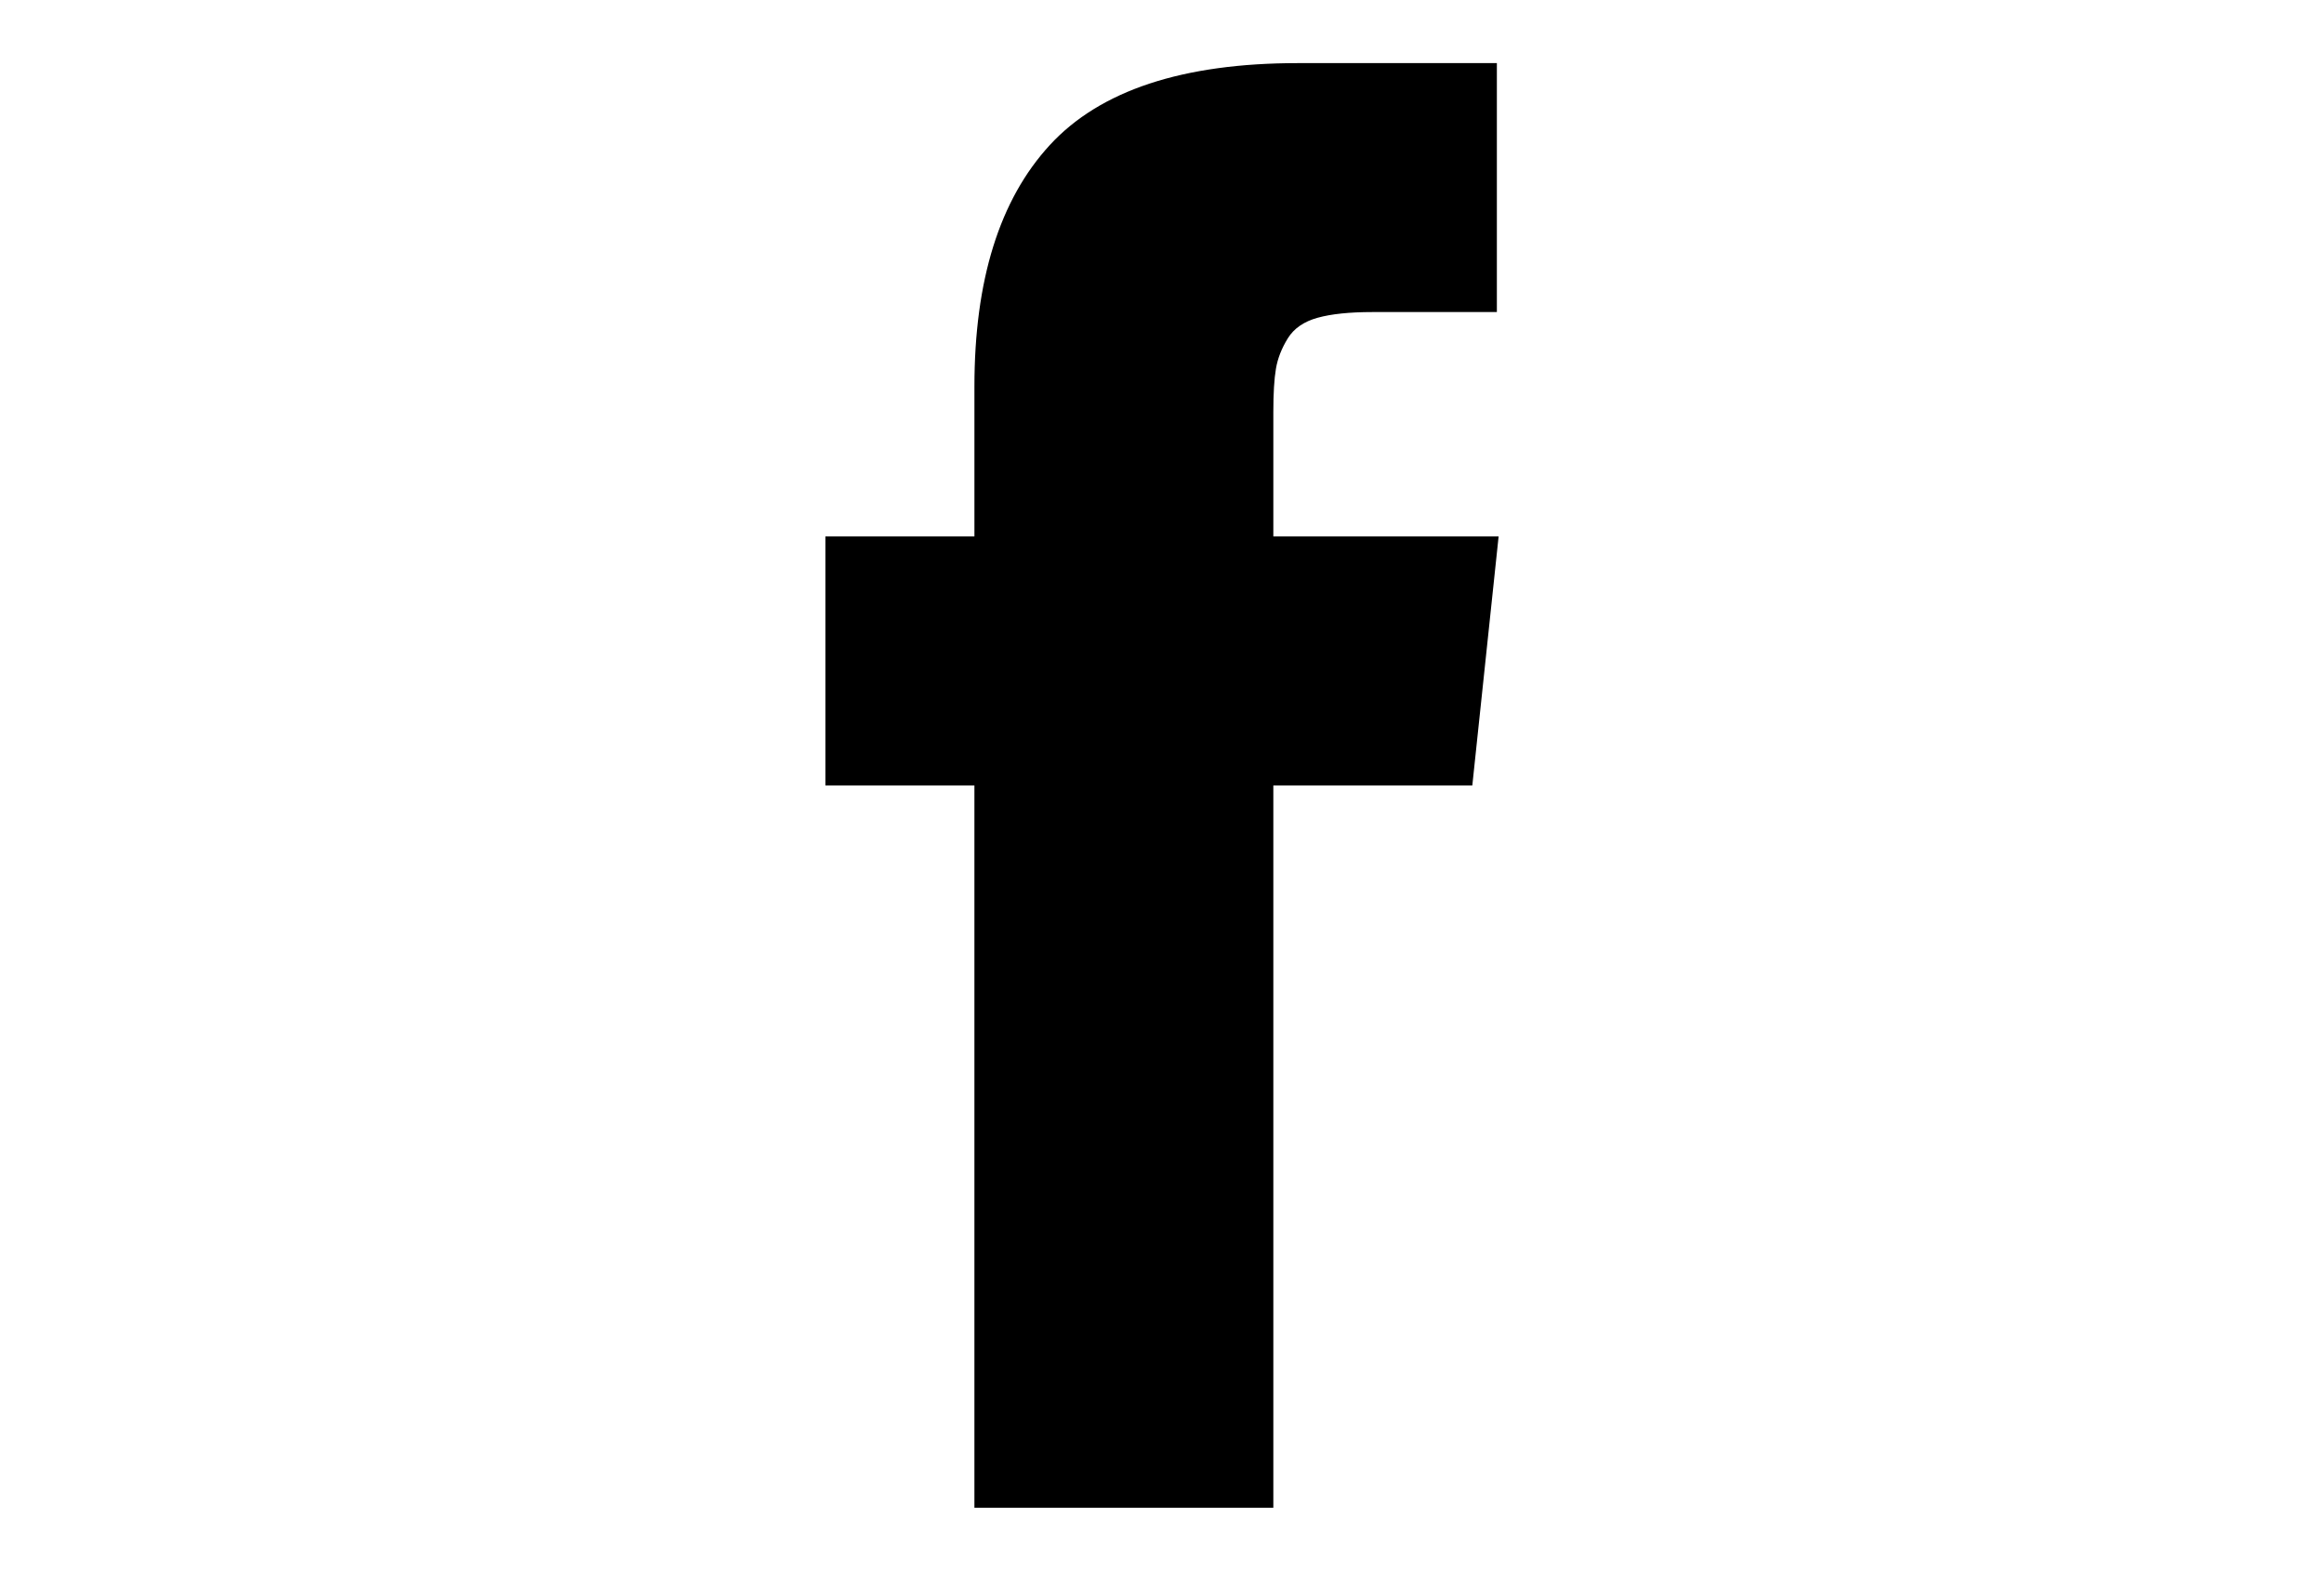
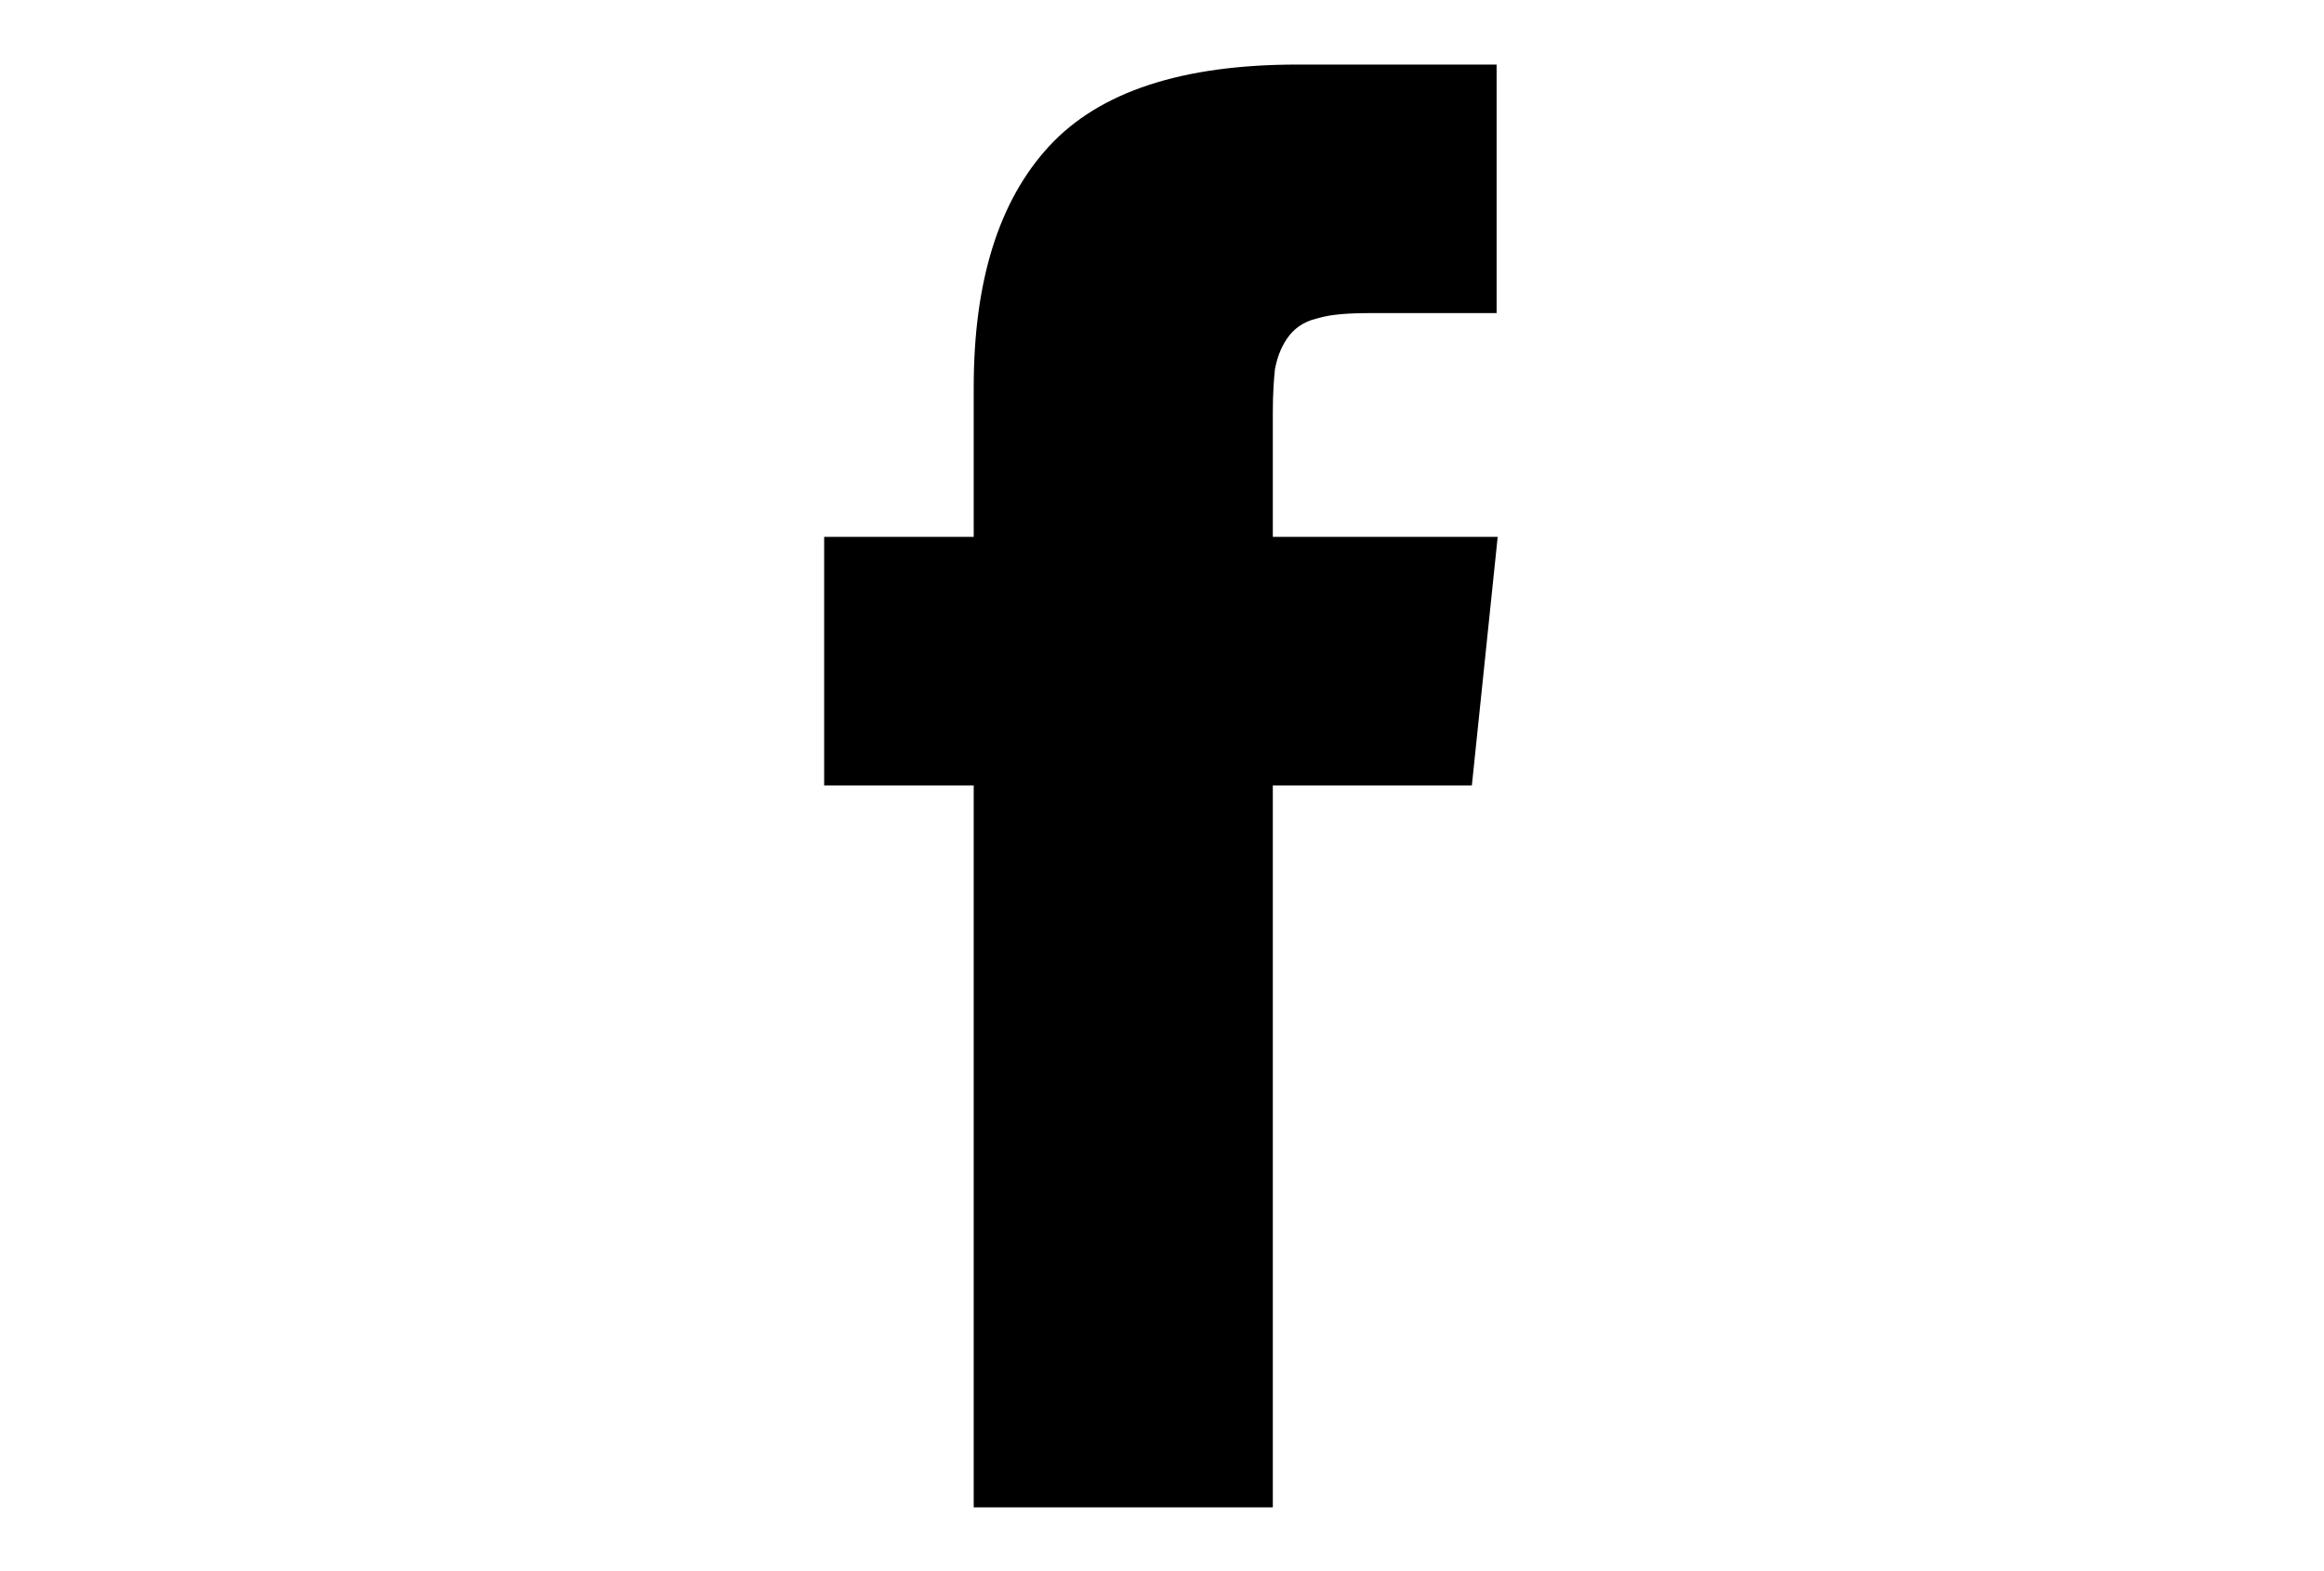
- <svg xmlns="http://www.w3.org/2000/svg" version="1.1" id="Capa_1" x="0px" y="0px" width="216px" height="146px" viewBox="0 0 216 146" enable-background="new 0 0 216 146" xml:space="preserve">
-   <path d="M118.348,49.861V38.292c0-1.737,0.08-3.082,0.243-4.032c0.162-0.952,0.53-1.888,1.101-2.812  c0.57-0.923,1.494-1.561,2.77-1.914c1.277-0.354,2.975-0.53,5.094-0.53h11.568V5.866h-18.494c-10.702,0-18.387,2.539-23.058,7.617  c-4.671,5.079-7.006,12.56-7.006,22.446v13.932H76.714V73h13.851v67.134h27.783V73h18.494l2.444-23.139H118.348z" />
+ <svg xmlns="http://www.w3.org/2000/svg" viewBox="-197 324 216 146" enable-background="new -197 324 216 146">
+   <path d="M-78.7 373.9v-11.6c0-1.7.1-3.1.2-4 .2-1 .5-1.9 1.1-2.8.6-.9 1.5-1.6 2.8-1.9 1.3-.4 3-.5 5.1-.5h11.6v-23.1h-18.5c-10.7 0-18.4 2.5-23.1 7.6-4.7 5.1-7 12.6-7 22.4v13.9h-13.9v23.1h13.9v67.1h27.8v-67.1h18.5l2.4-23.1h-20.9z" />
</svg>
